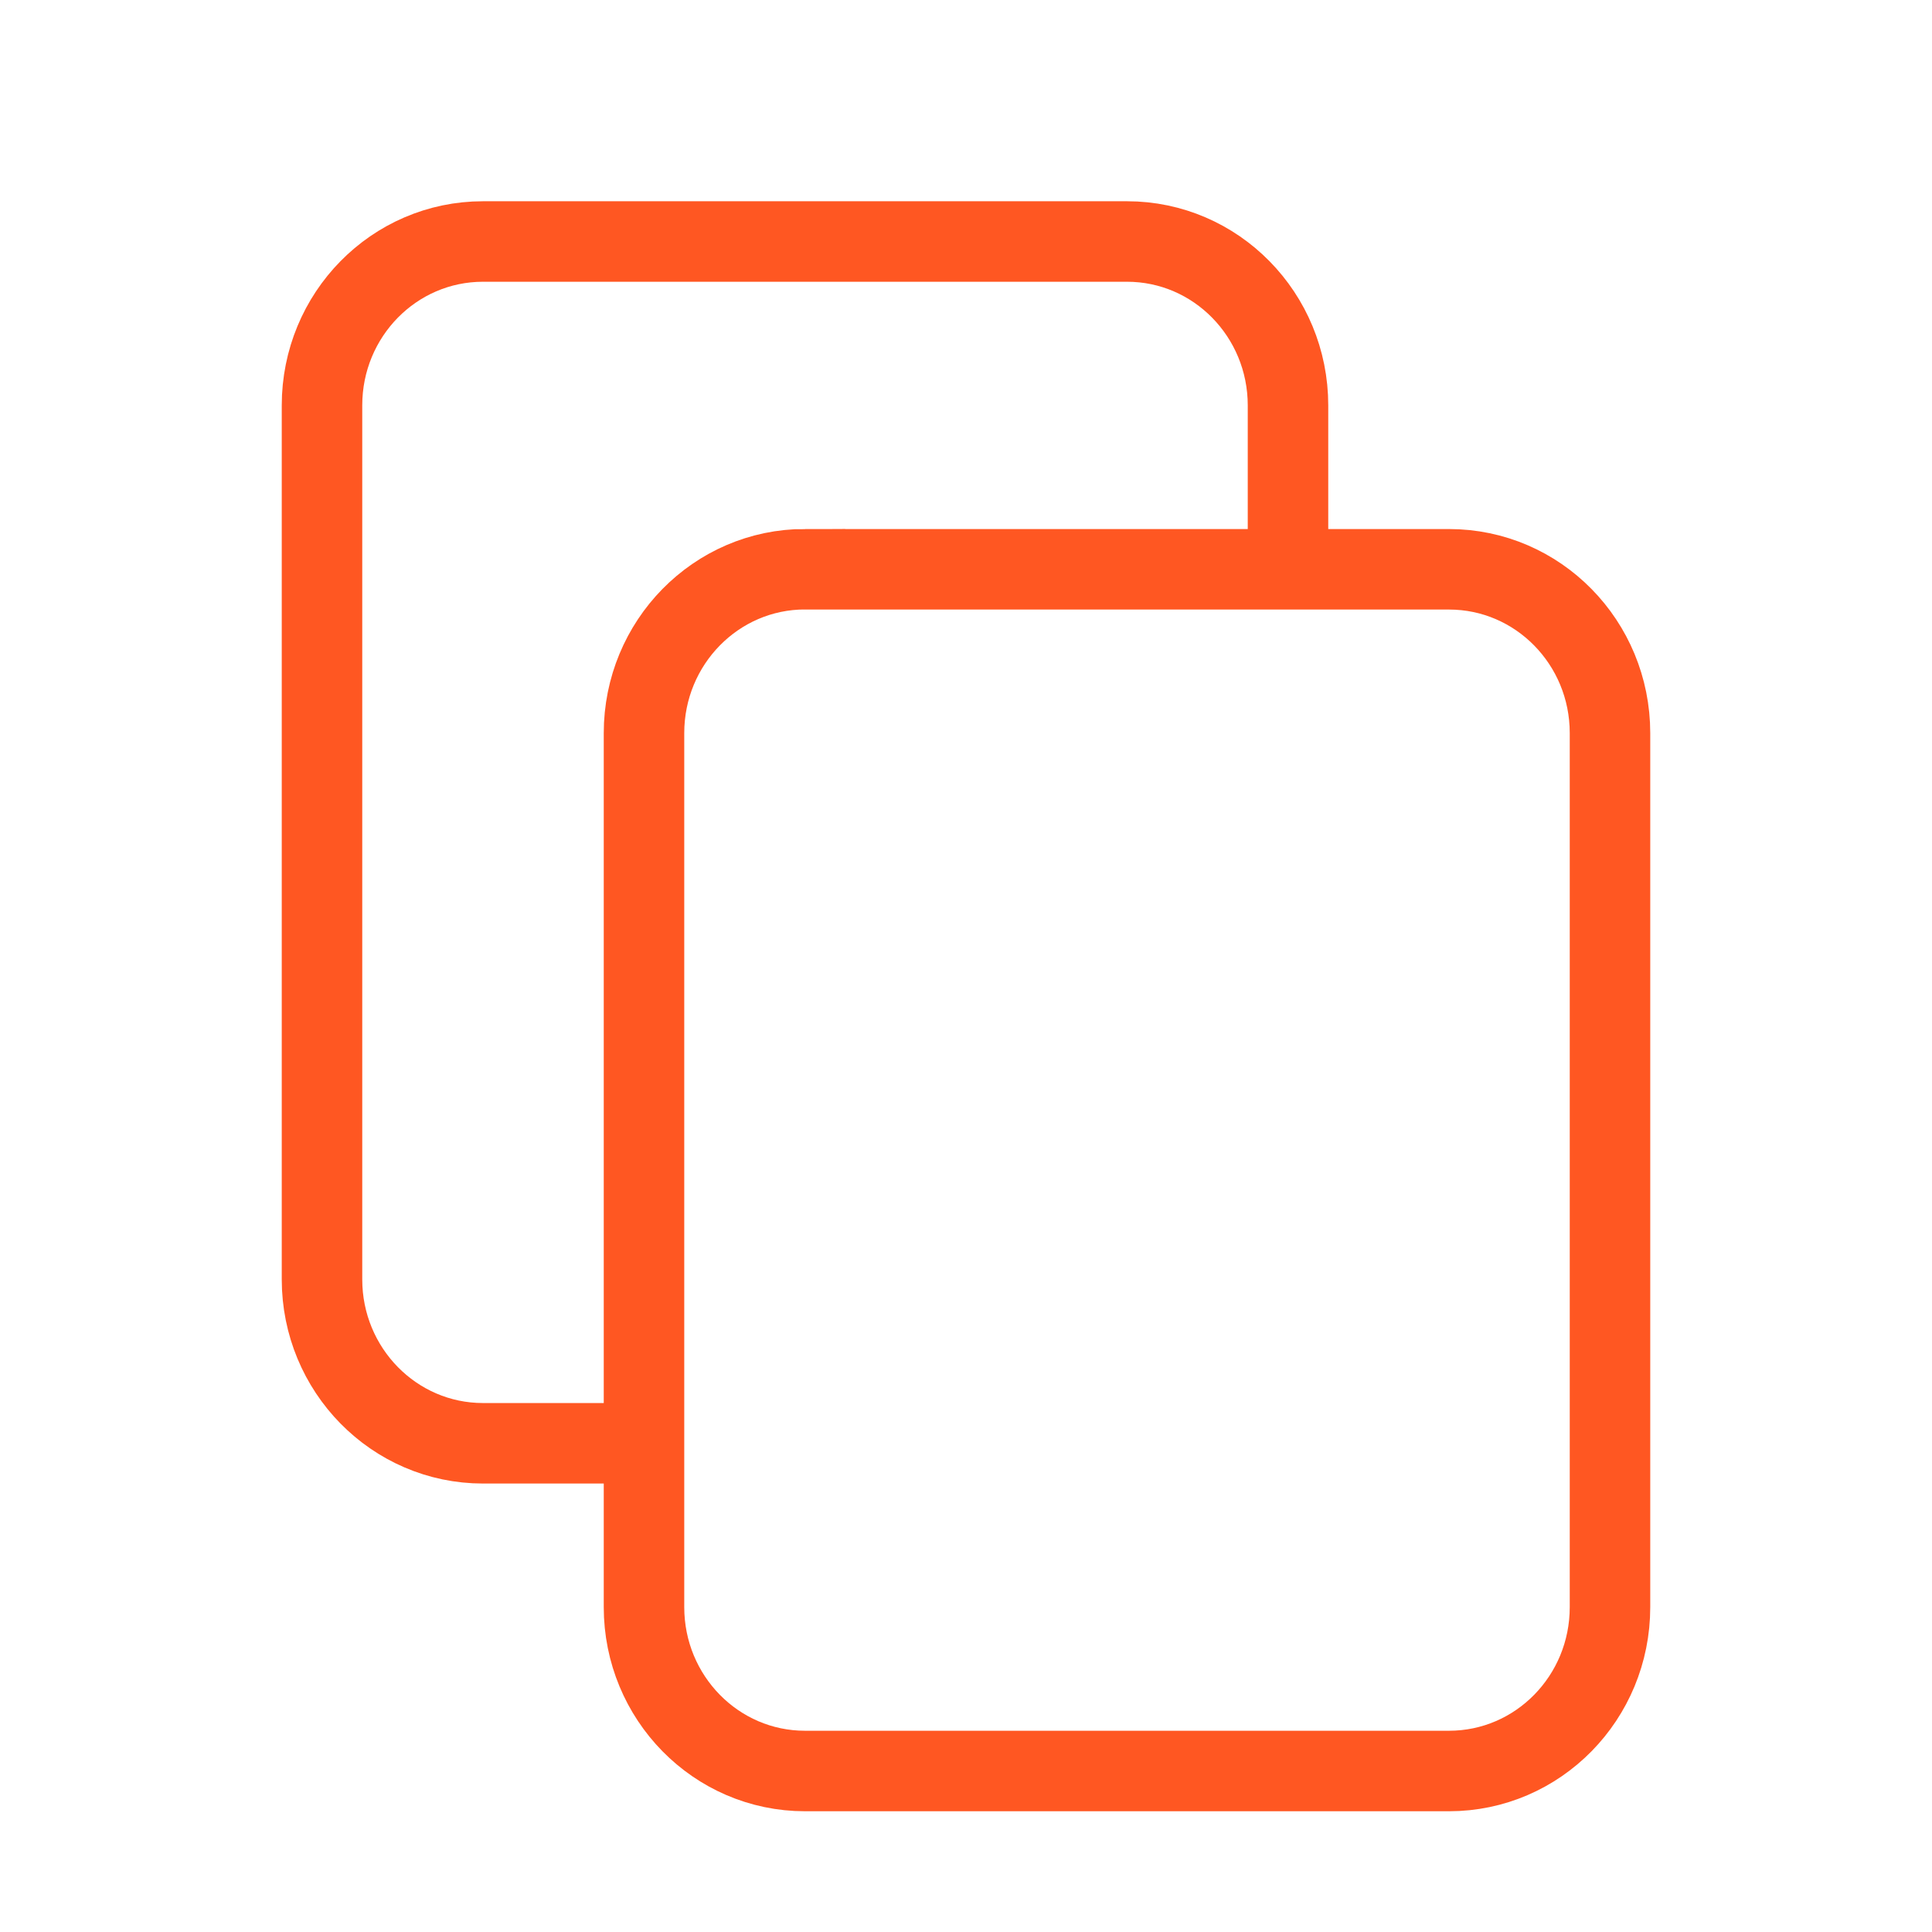
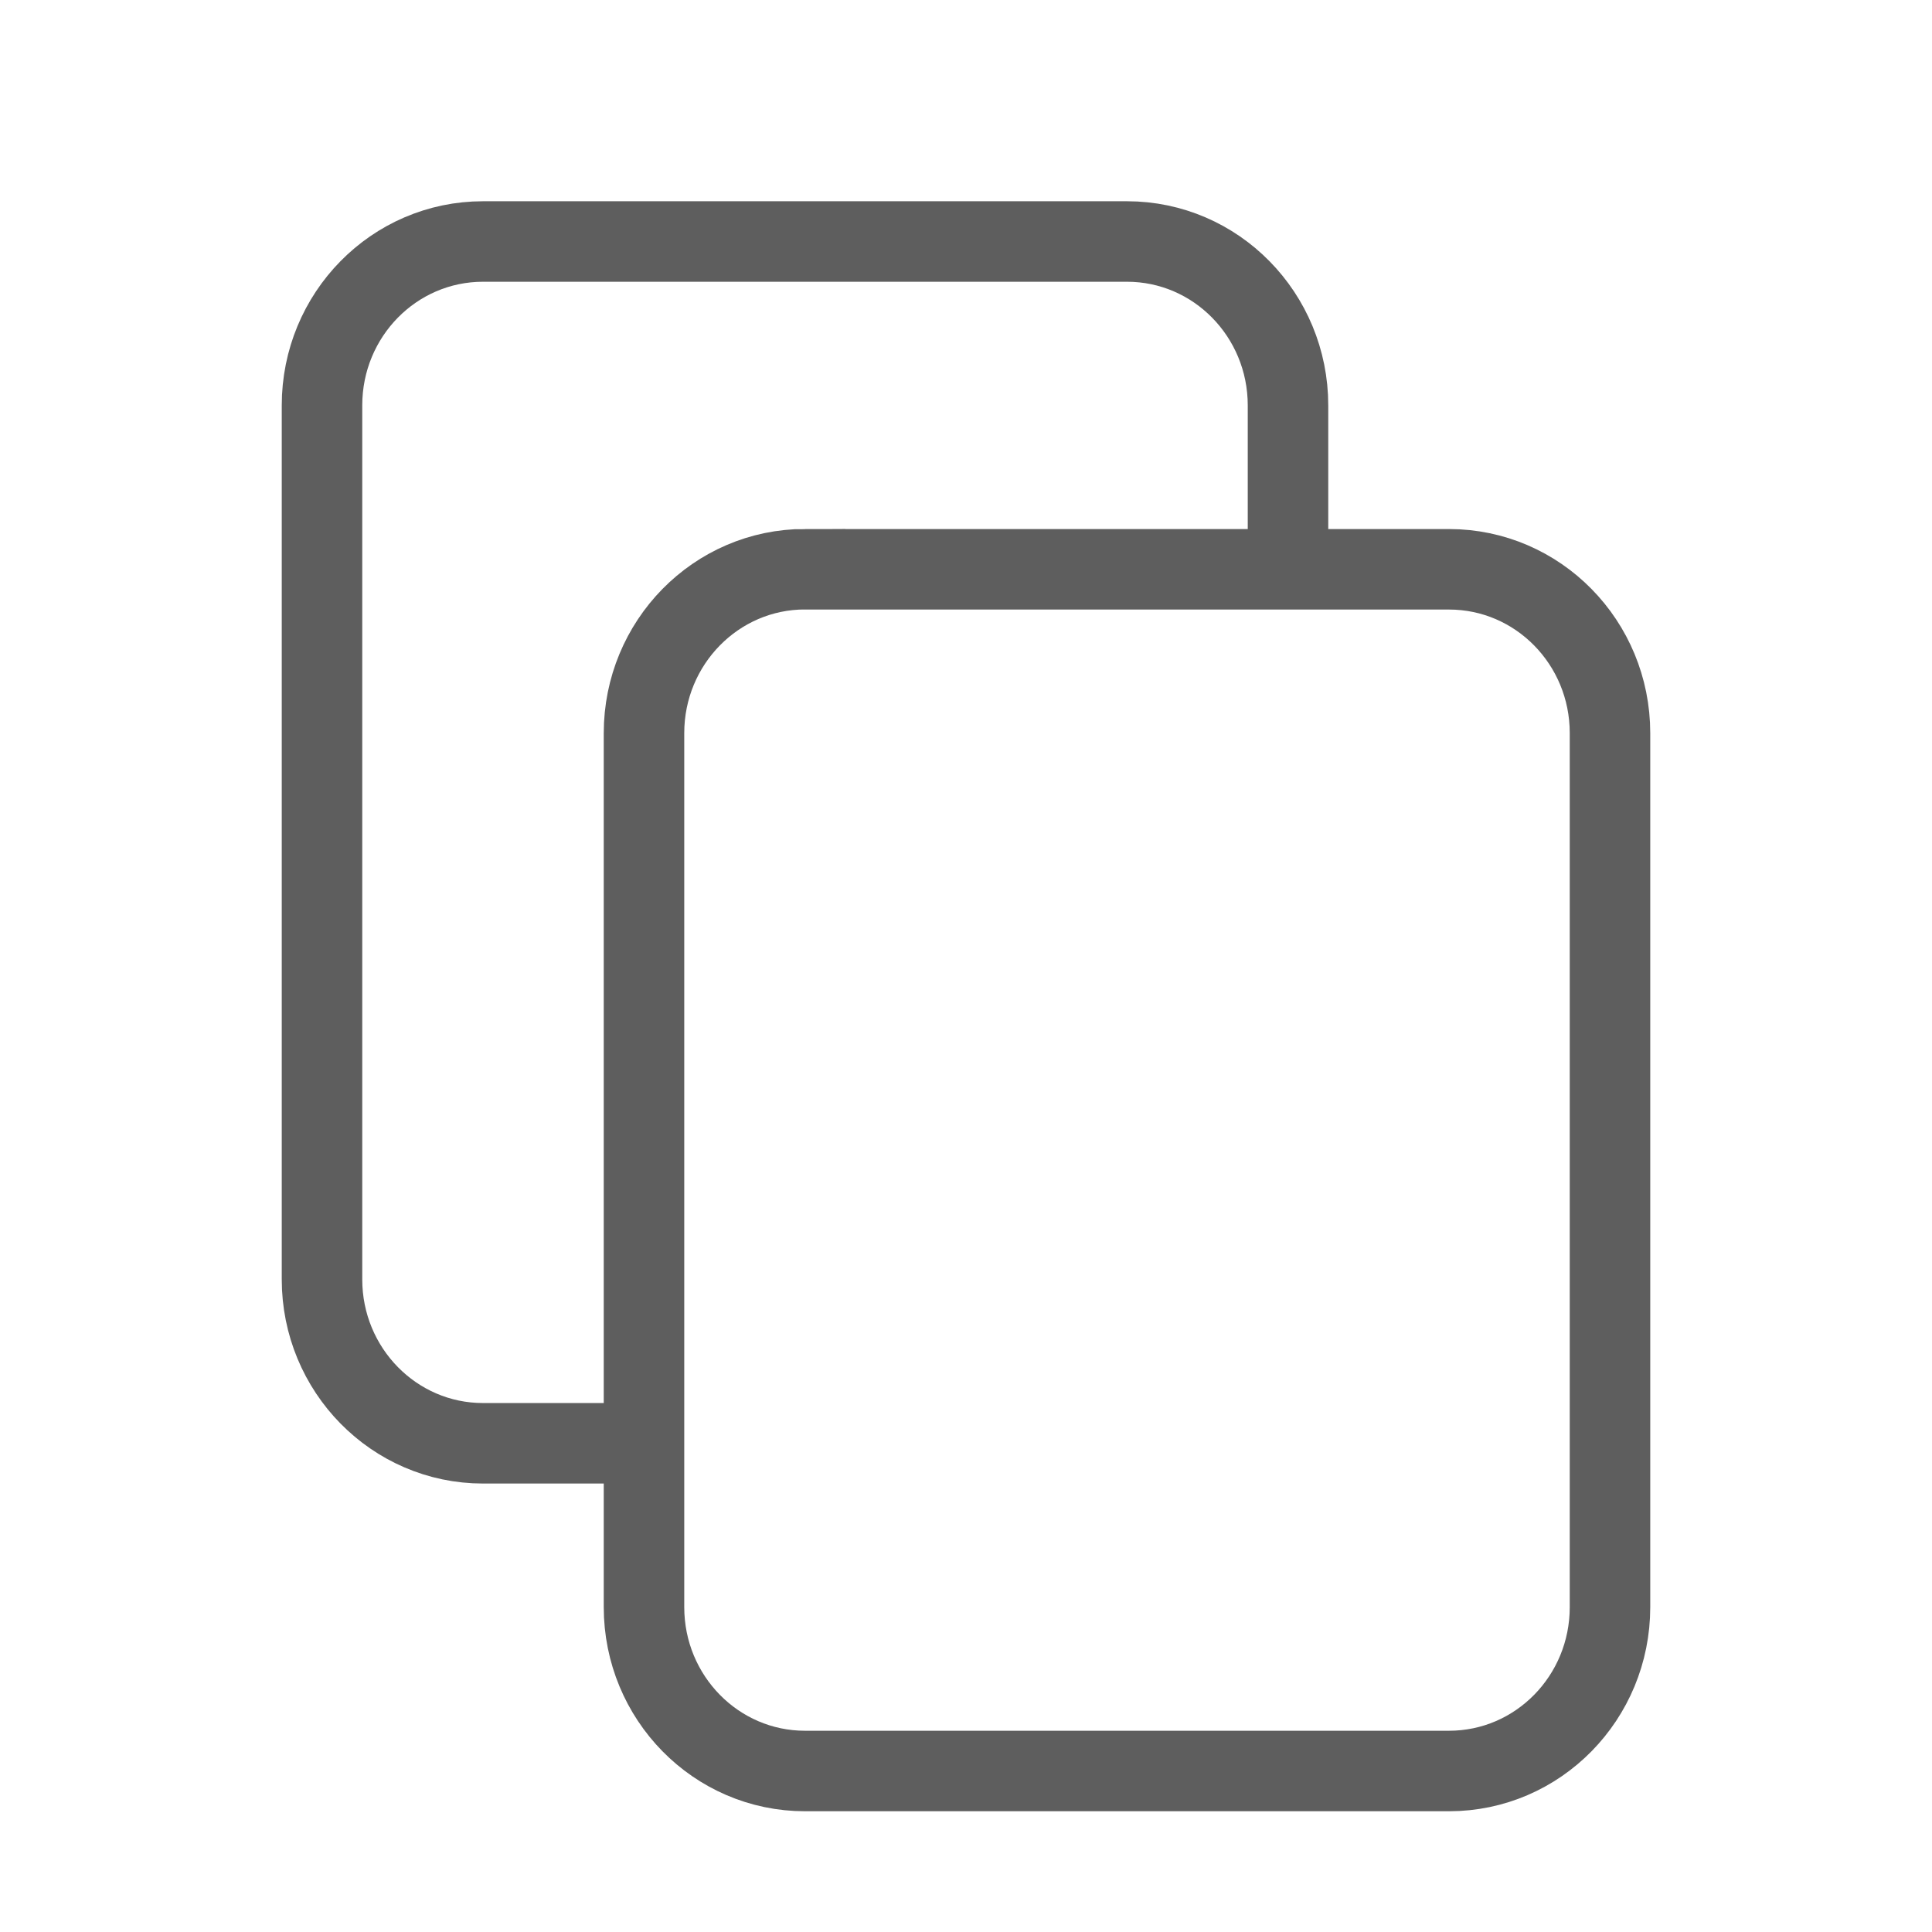
- <svg xmlns="http://www.w3.org/2000/svg" fill="none" shapeRendering="geometricPrecision" stroke="#FF5722" strokeLinecap="round" strokeLinejoin="round" strokeWidth="1.5" viewBox="0 0 24 24" width="14" height="14" version="1.1" id="svg4">
+ <svg xmlns="http://www.w3.org/2000/svg" fill="none" shapeRendering="geometricPrecision" stroke="#5e5e5e" strokeLinecap="round" strokeLinejoin="round" strokeWidth="1.5" viewBox="0 0 24 24" width="14" height="14" version="1.1" id="svg4">
  <defs id="defs8" />
  <path d="M8 17.929H6c-1.105 0-2-.912-2-2.036V5.036C4 3.91 4.895 3 6 3h8c1.105 0 2 .911 2 2.036v1.866m-6 .17h8c1.105 0 2 .91 2 2.035v10.857C20 21.09 19.105 22 18 22h-8c-1.105 0-2-.911-2-2.036V9.107c0-1.124.895-2.036 2-2.036z" id="path2" />
</svg>
